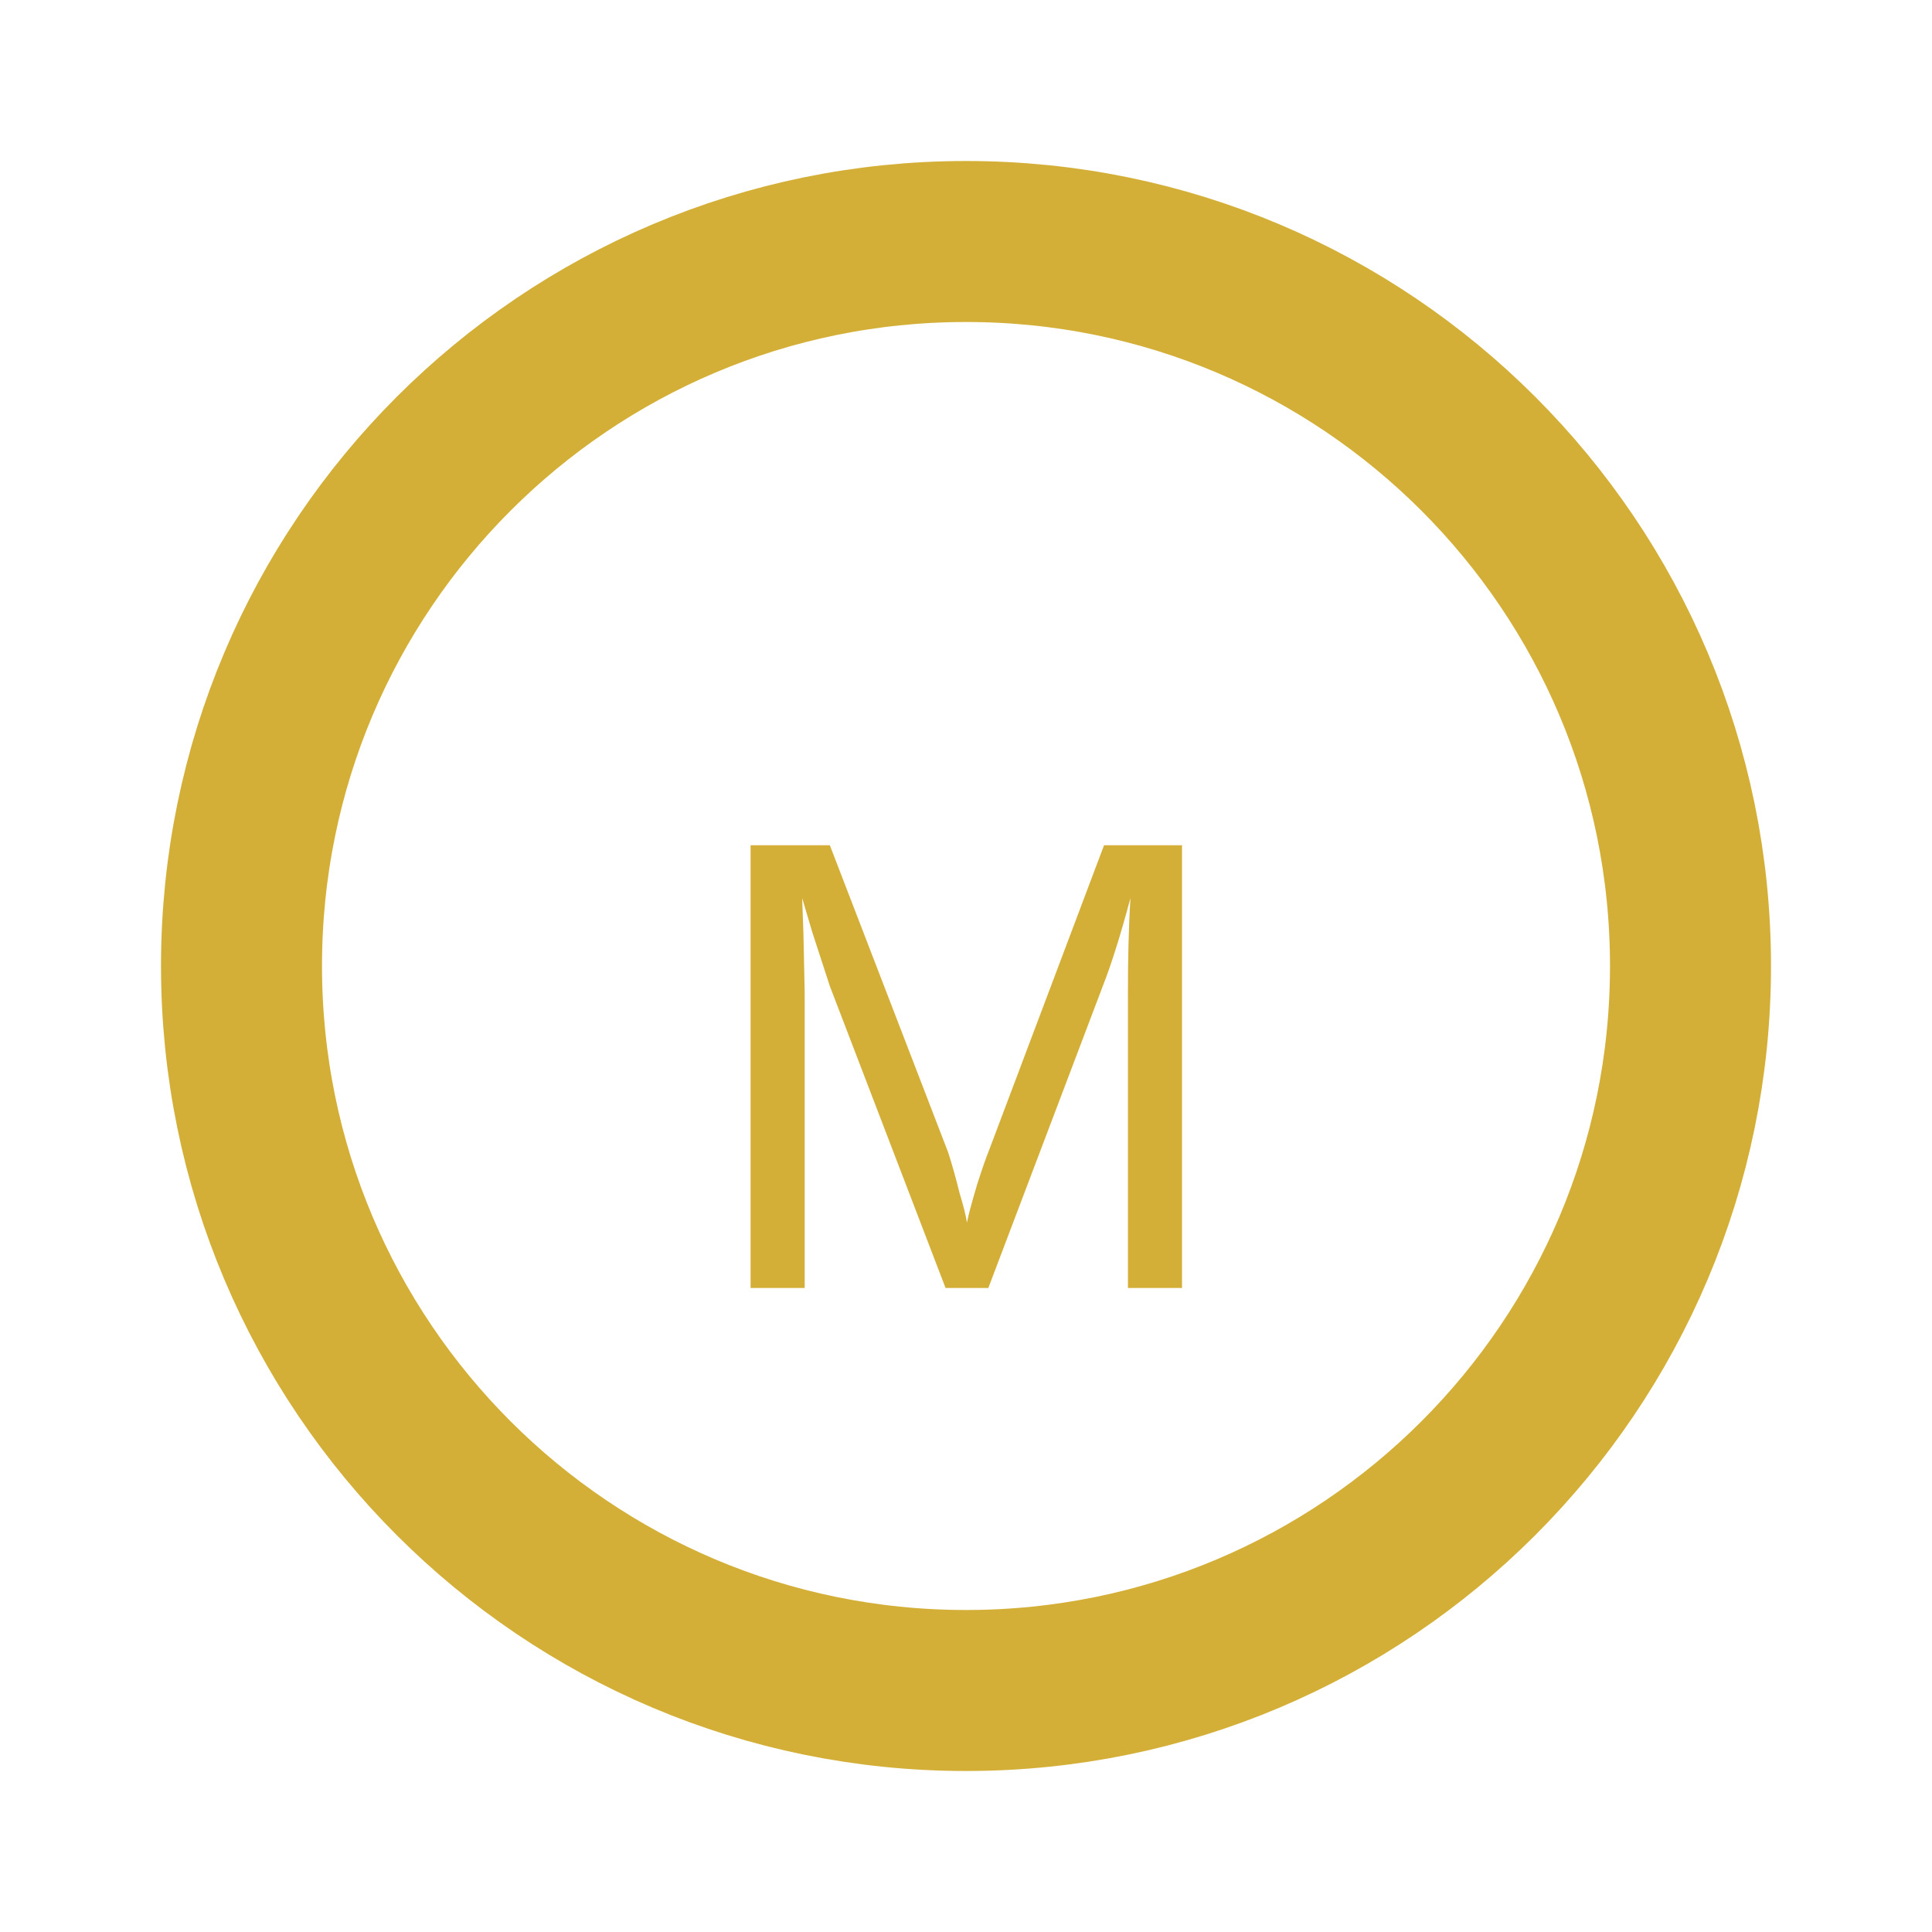
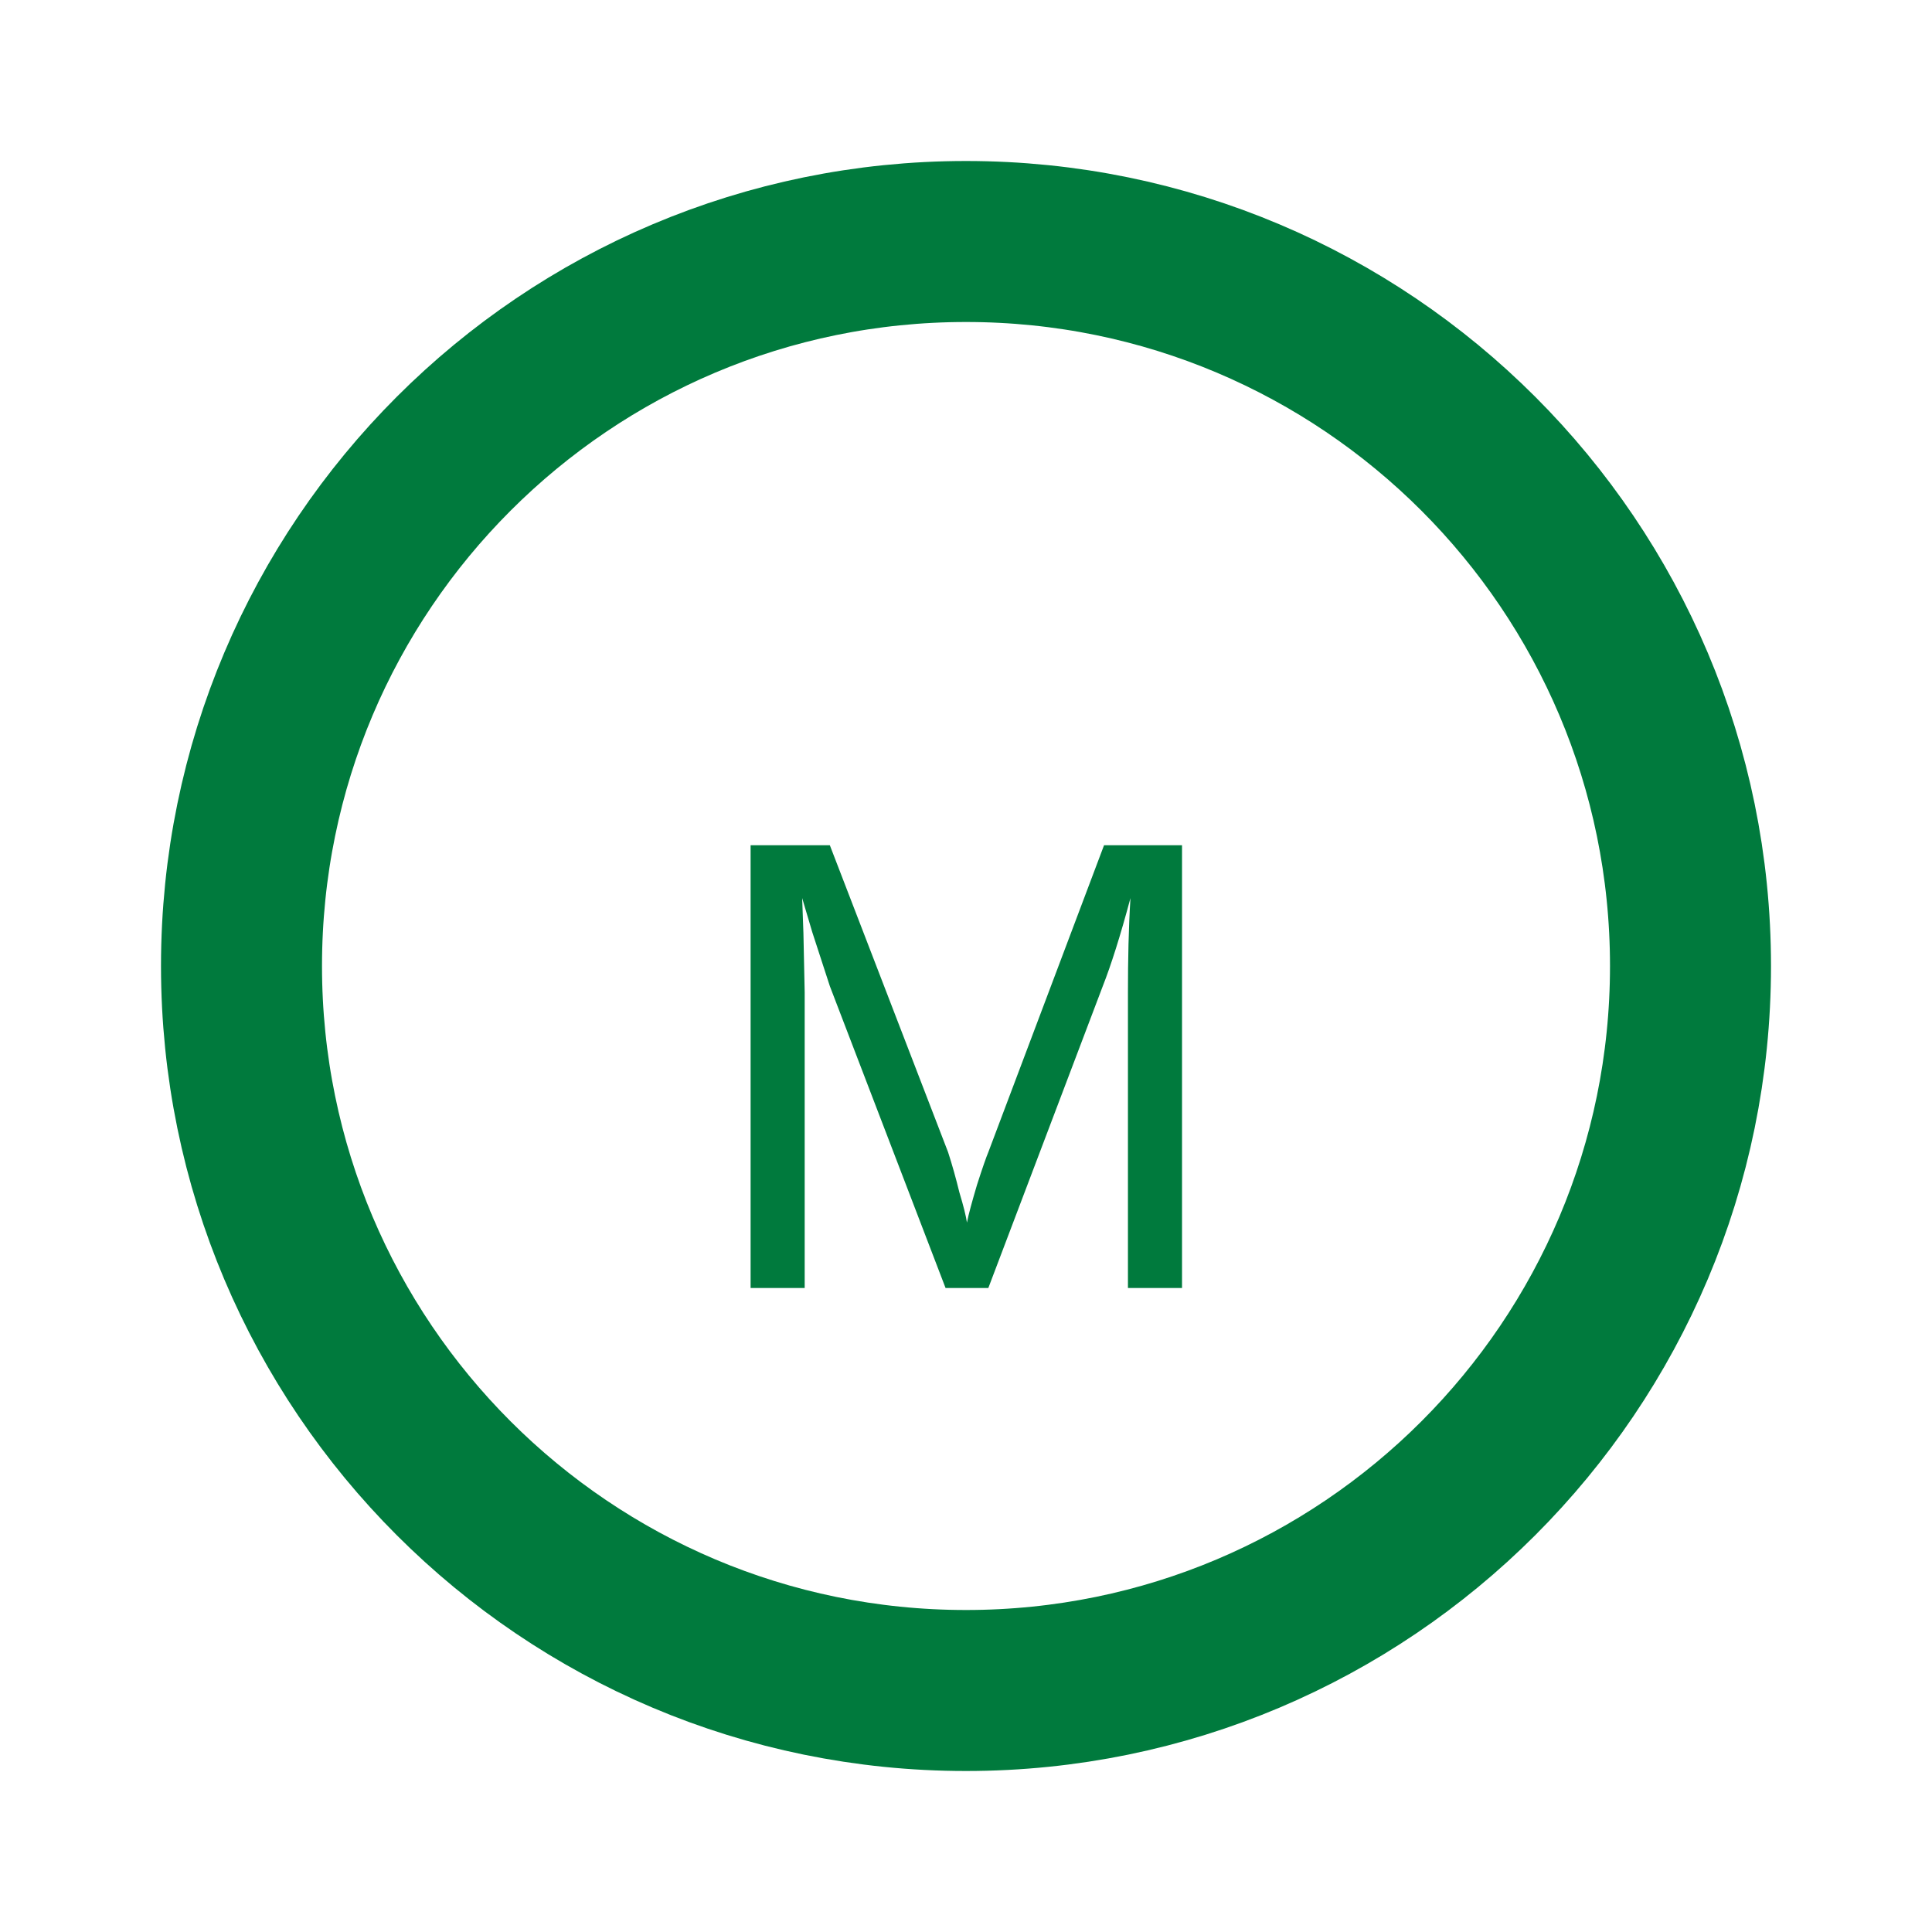
<svg xmlns="http://www.w3.org/2000/svg" viewBox="0 0 24 24">
-   <circle cx="12" cy="12" r="9" stroke="#d4af37" fill="none" stroke-width="2" />
-   <text x="12" y="16" text-anchor="middle" font-family="Arial" font-size="8" fill="#d4af37">M</text>
+   <circle cx="12" cy="12" r="9" stroke="#007a3d" fill="none" stroke-width="2" />
+   <text x="12" y="16" text-anchor="middle" font-family="Arial" font-size="8" fill="#007a3d">M</text>
</svg>
